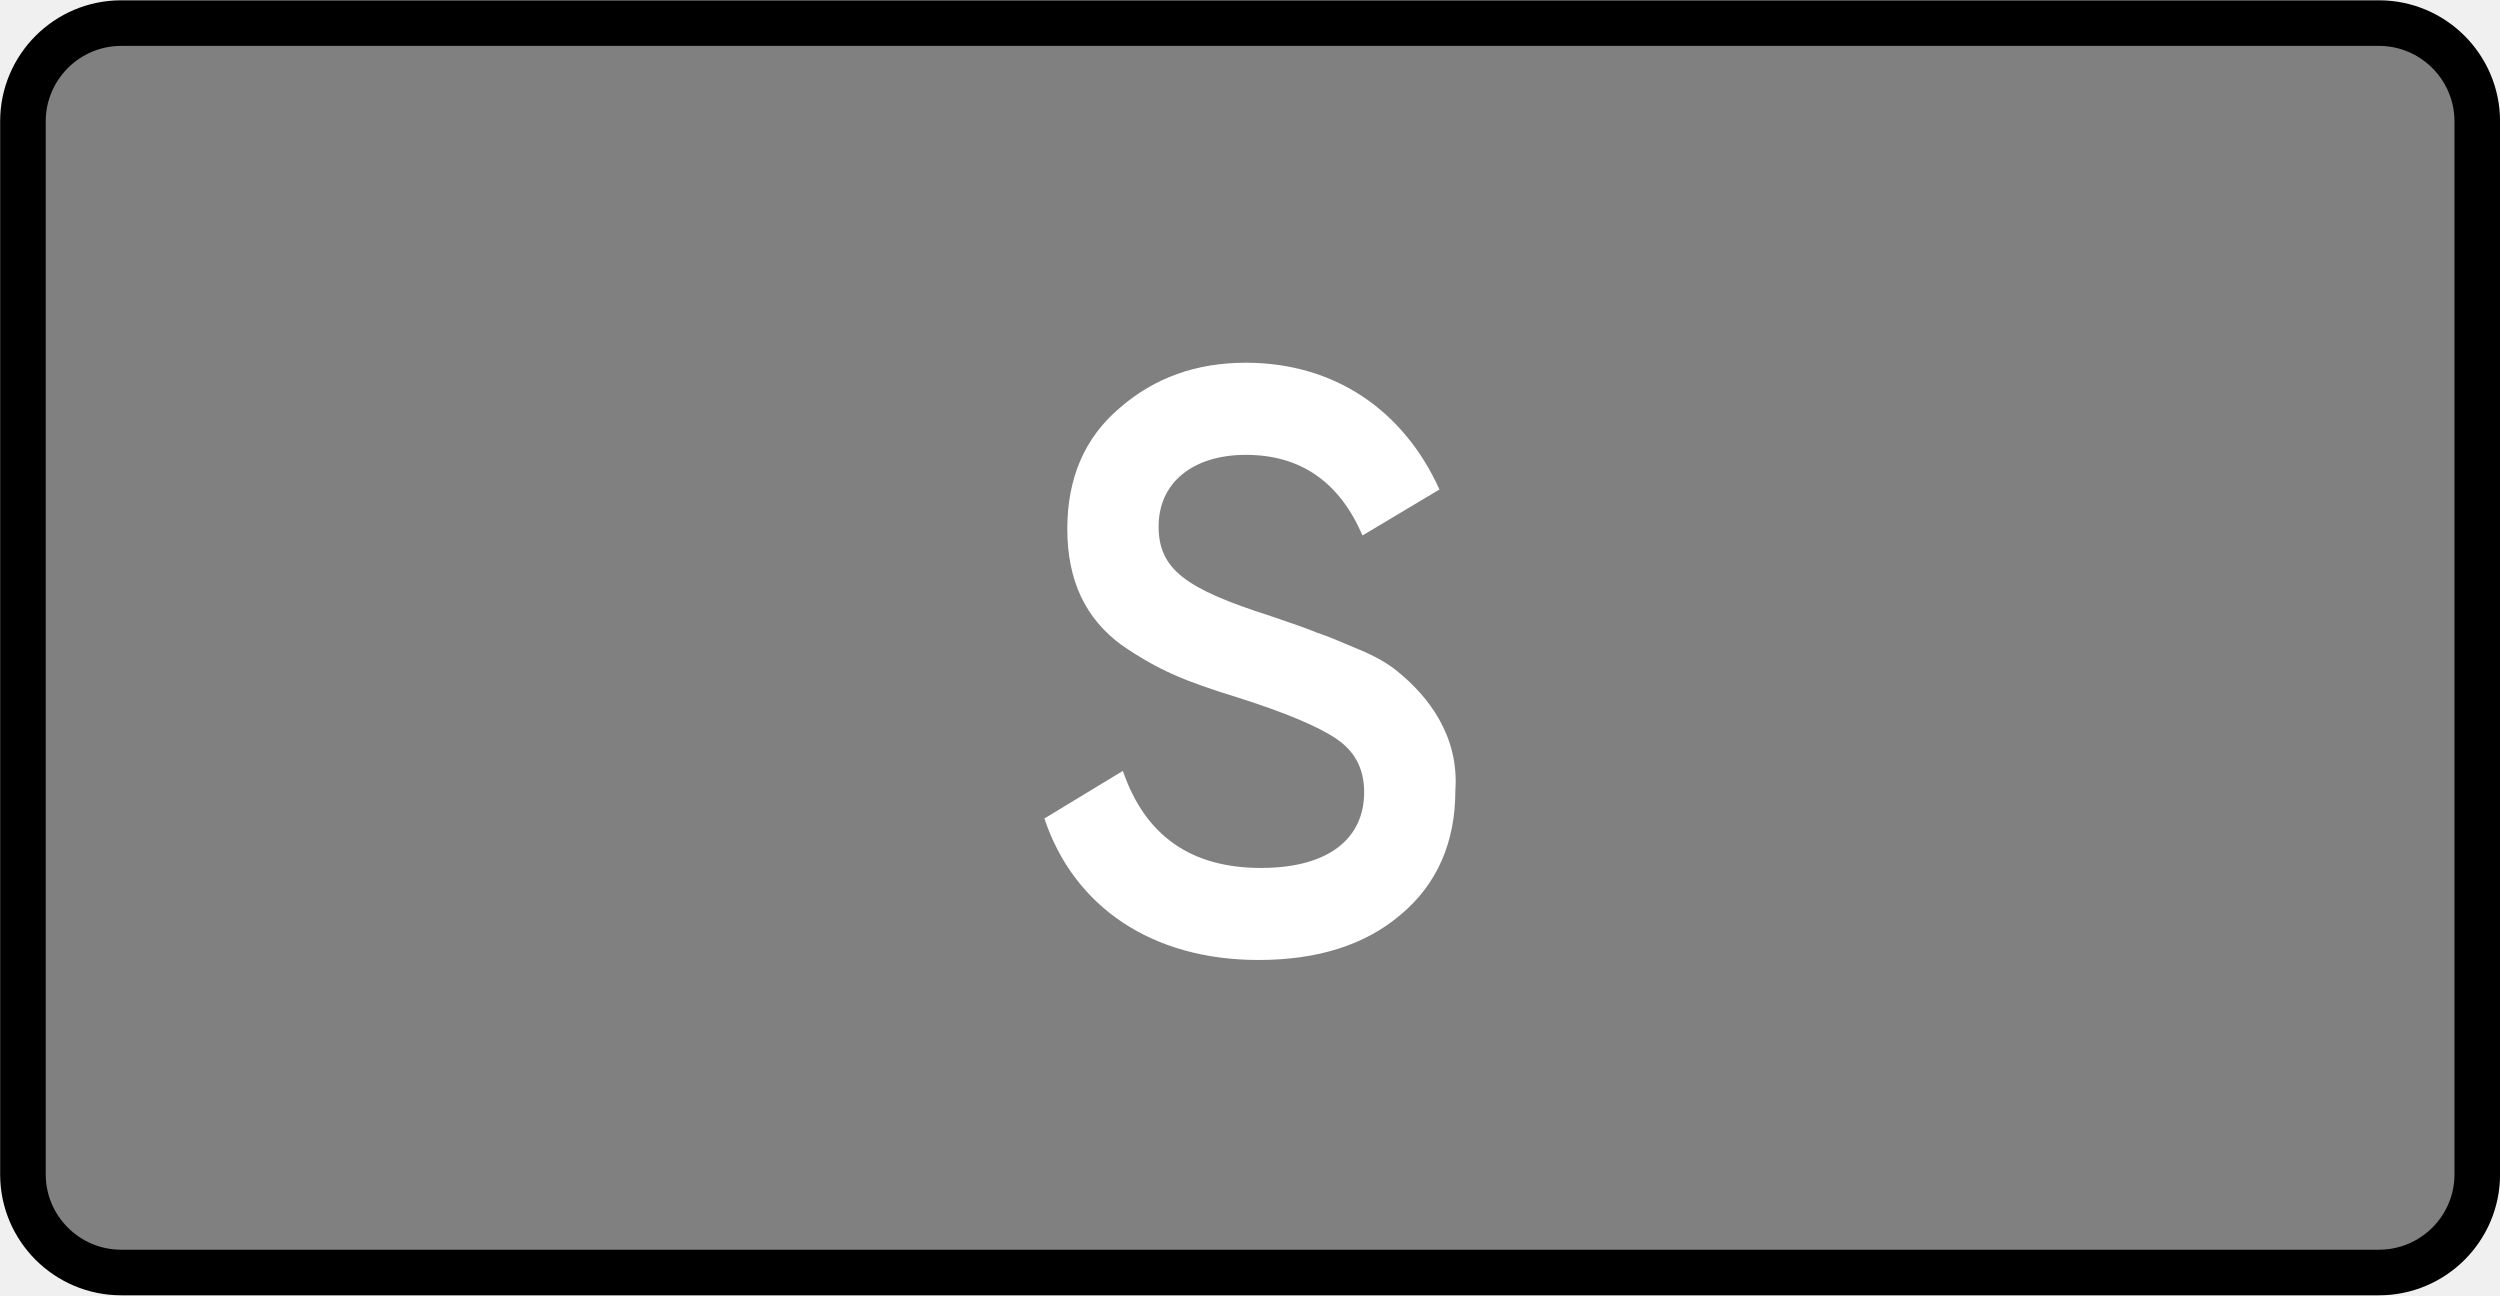
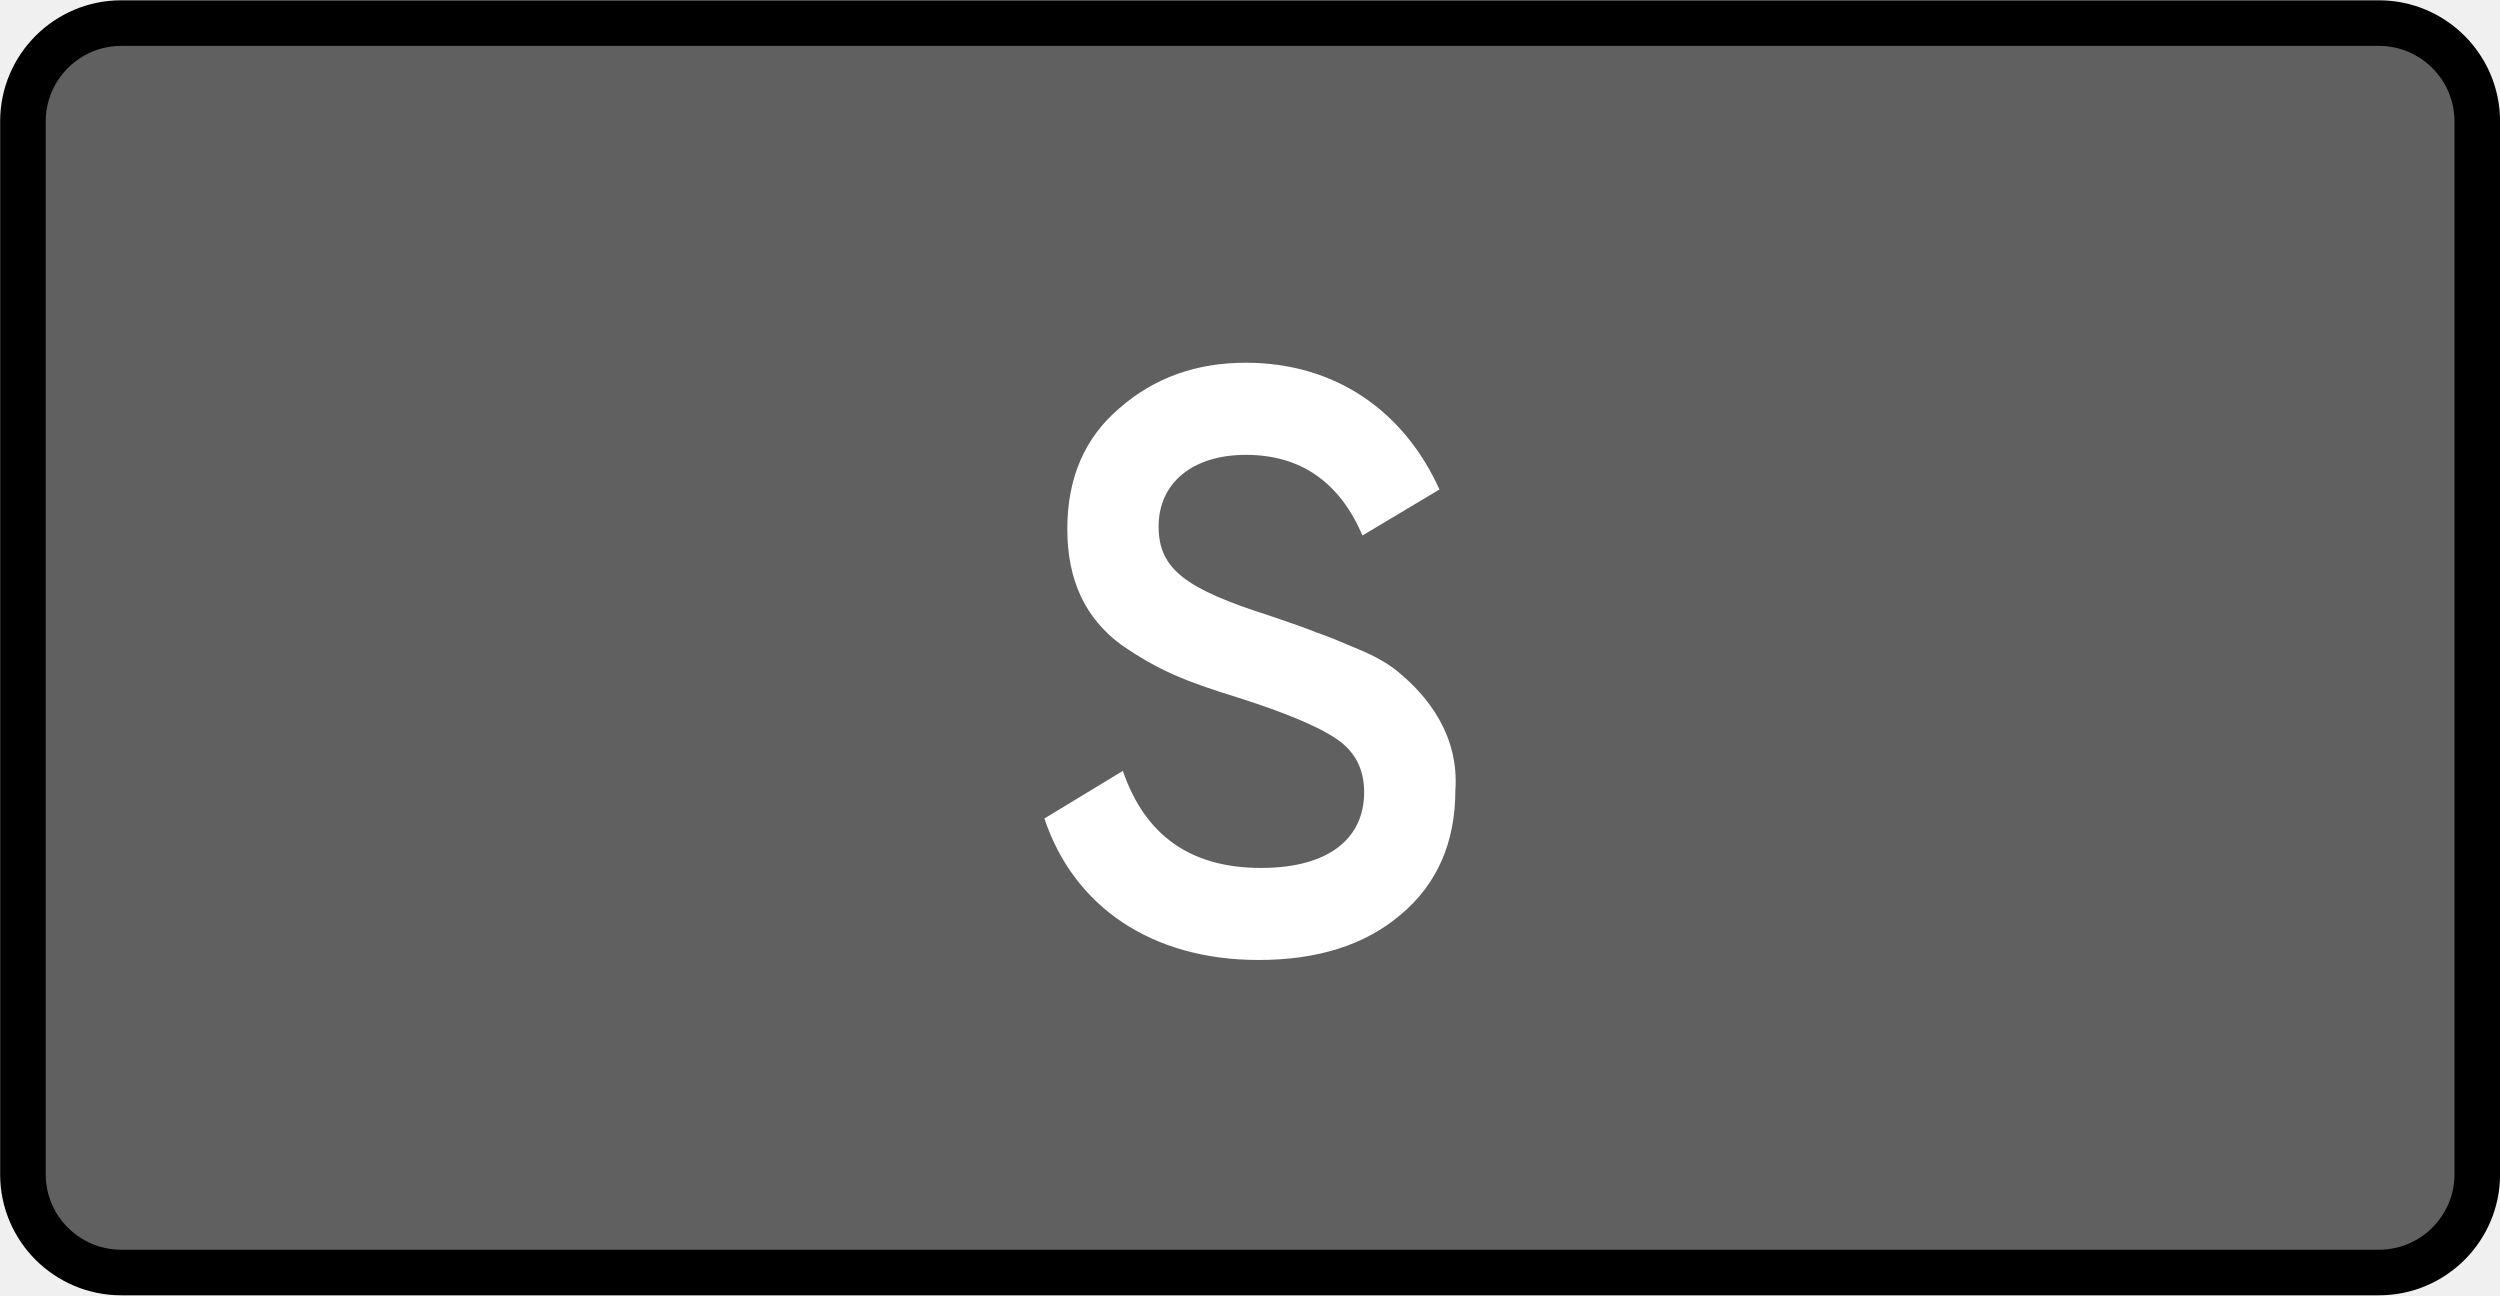
<svg xmlns="http://www.w3.org/2000/svg" version="1.0" x="0px" y="0px" width="9.65mm" height="5mm" viewBox="0 0 36.472 18.898" enable-background="new 0 0 27.354 14.173" xml:space="preserve" id="svg48">
  <defs id="defs52" />
  <g id="Layer_1" transform="translate(0,4.724408)" />
-   <g id="g833">
-     <path d="m 1.768,18.565 c -0.791,0 -1.434,-0.642 -1.434,-1.432 V 1.771 c 0,-0.791 0.643,-1.434 1.434,-1.434 H 34.707 c 0.79,0 1.434,0.643 1.434,1.434 V 17.133 c 0,0.79 -0.643,1.432 -1.434,1.432 H 1.768 Z" id="path3" style="fill:#808080;stroke:#000000;stroke-width:0.665;stroke-miterlimit:4;stroke-dasharray:none;stroke-opacity:1" />
+   <g id="g841">
+     <path d="m 1.768,18.565 c -0.791,0 -1.434,-0.642 -1.434,-1.432 V 1.771 c 0,-0.791 0.643,-1.434 1.434,-1.434 H 34.707 c 0.79,0 1.434,0.643 1.434,1.434 V 17.133 c 0,0.79 -0.643,1.432 -1.434,1.432 H 1.768 Z" id="path3" style="fill:#606060;stroke:#000000;stroke-width:0.665;stroke-miterlimit:4;stroke-dasharray:none;stroke-opacity:1;fill-opacity:1" />
    <g transform="matrix(1.333333,0,0,1.333333,0,8.1180171e-6)" id="g13">
      <path style="fill:#ffffff" id="path11" d="m 11.427,8.956 0.859,-0.521 c 0.243,0.711 0.747,1.062 1.511,1.062 0.755,0 1.129,-0.333 1.129,-0.828 0,-0.261 -0.104,-0.45 -0.304,-0.585 C 14.422,7.948 14.057,7.795 13.545,7.633 12.963,7.453 12.677,7.336 12.269,7.056 11.878,6.768 11.678,6.354 11.678,5.787 c 0,-0.558 0.191,-0.999 0.573,-1.323 0.382,-0.333 0.842,-0.495 1.38,-0.495 0.973,0 1.728,0.522 2.119,1.387 L 14.908,5.859 C 14.656,5.274 14.231,4.977 13.632,4.977 c -0.582,0 -0.955,0.306 -0.955,0.783 0,0.468 0.295,0.684 1.224,0.98 0.235,0.081 0.399,0.136 0.504,0.181 0.113,0.036 0.26,0.099 0.451,0.18 0.2,0.081 0.348,0.171 0.443,0.252 0.321,0.262 0.668,0.693 0.625,1.297 0,0.567 -0.2,1.026 -0.599,1.359 -0.391,0.333 -0.912,0.495 -1.554,0.495 -1.172,-10e-6 -2.023,-0.585 -2.344,-1.549 z" />
    </g>
  </g>
  <g id="g17" transform="matrix(1.333333,0,0,1.333333,0,8.1180171e-6)" />
  <g id="g19" transform="matrix(1.333333,0,0,1.333333,0,8.1180171e-6)" />
  <g id="g21" transform="matrix(1.333333,0,0,1.333333,0,8.1180171e-6)" />
  <g id="g23" transform="matrix(1.333333,0,0,1.333333,0,8.1180171e-6)" />
  <g id="g25" transform="matrix(1.333333,0,0,1.333333,0,8.1180171e-6)" />
  <g id="g27" transform="matrix(1.333333,0,0,1.333333,0,8.1180171e-6)" />
  <g id="g29" transform="matrix(1.333333,0,0,1.333333,0,8.1180171e-6)" />
  <g id="g31" transform="matrix(1.333333,0,0,1.333333,0,8.1180171e-6)" />
  <g id="g33" transform="matrix(1.333333,0,0,1.333333,0,8.1180171e-6)" />
  <g id="g35" transform="matrix(1.333333,0,0,1.333333,0,8.1180171e-6)" />
  <g id="g37" transform="matrix(1.333333,0,0,1.333333,0,8.1180171e-6)" />
  <g id="g39" transform="matrix(1.333333,0,0,1.333333,0,8.1180171e-6)" />
  <g id="g41" transform="matrix(1.333333,0,0,1.333333,0,8.1180171e-6)" />
  <g id="g43" transform="matrix(1.333333,0,0,1.333333,0,8.1180171e-6)" />
  <g id="g45" transform="matrix(1.333333,0,0,1.333333,0,8.1180171e-6)" />
</svg>
